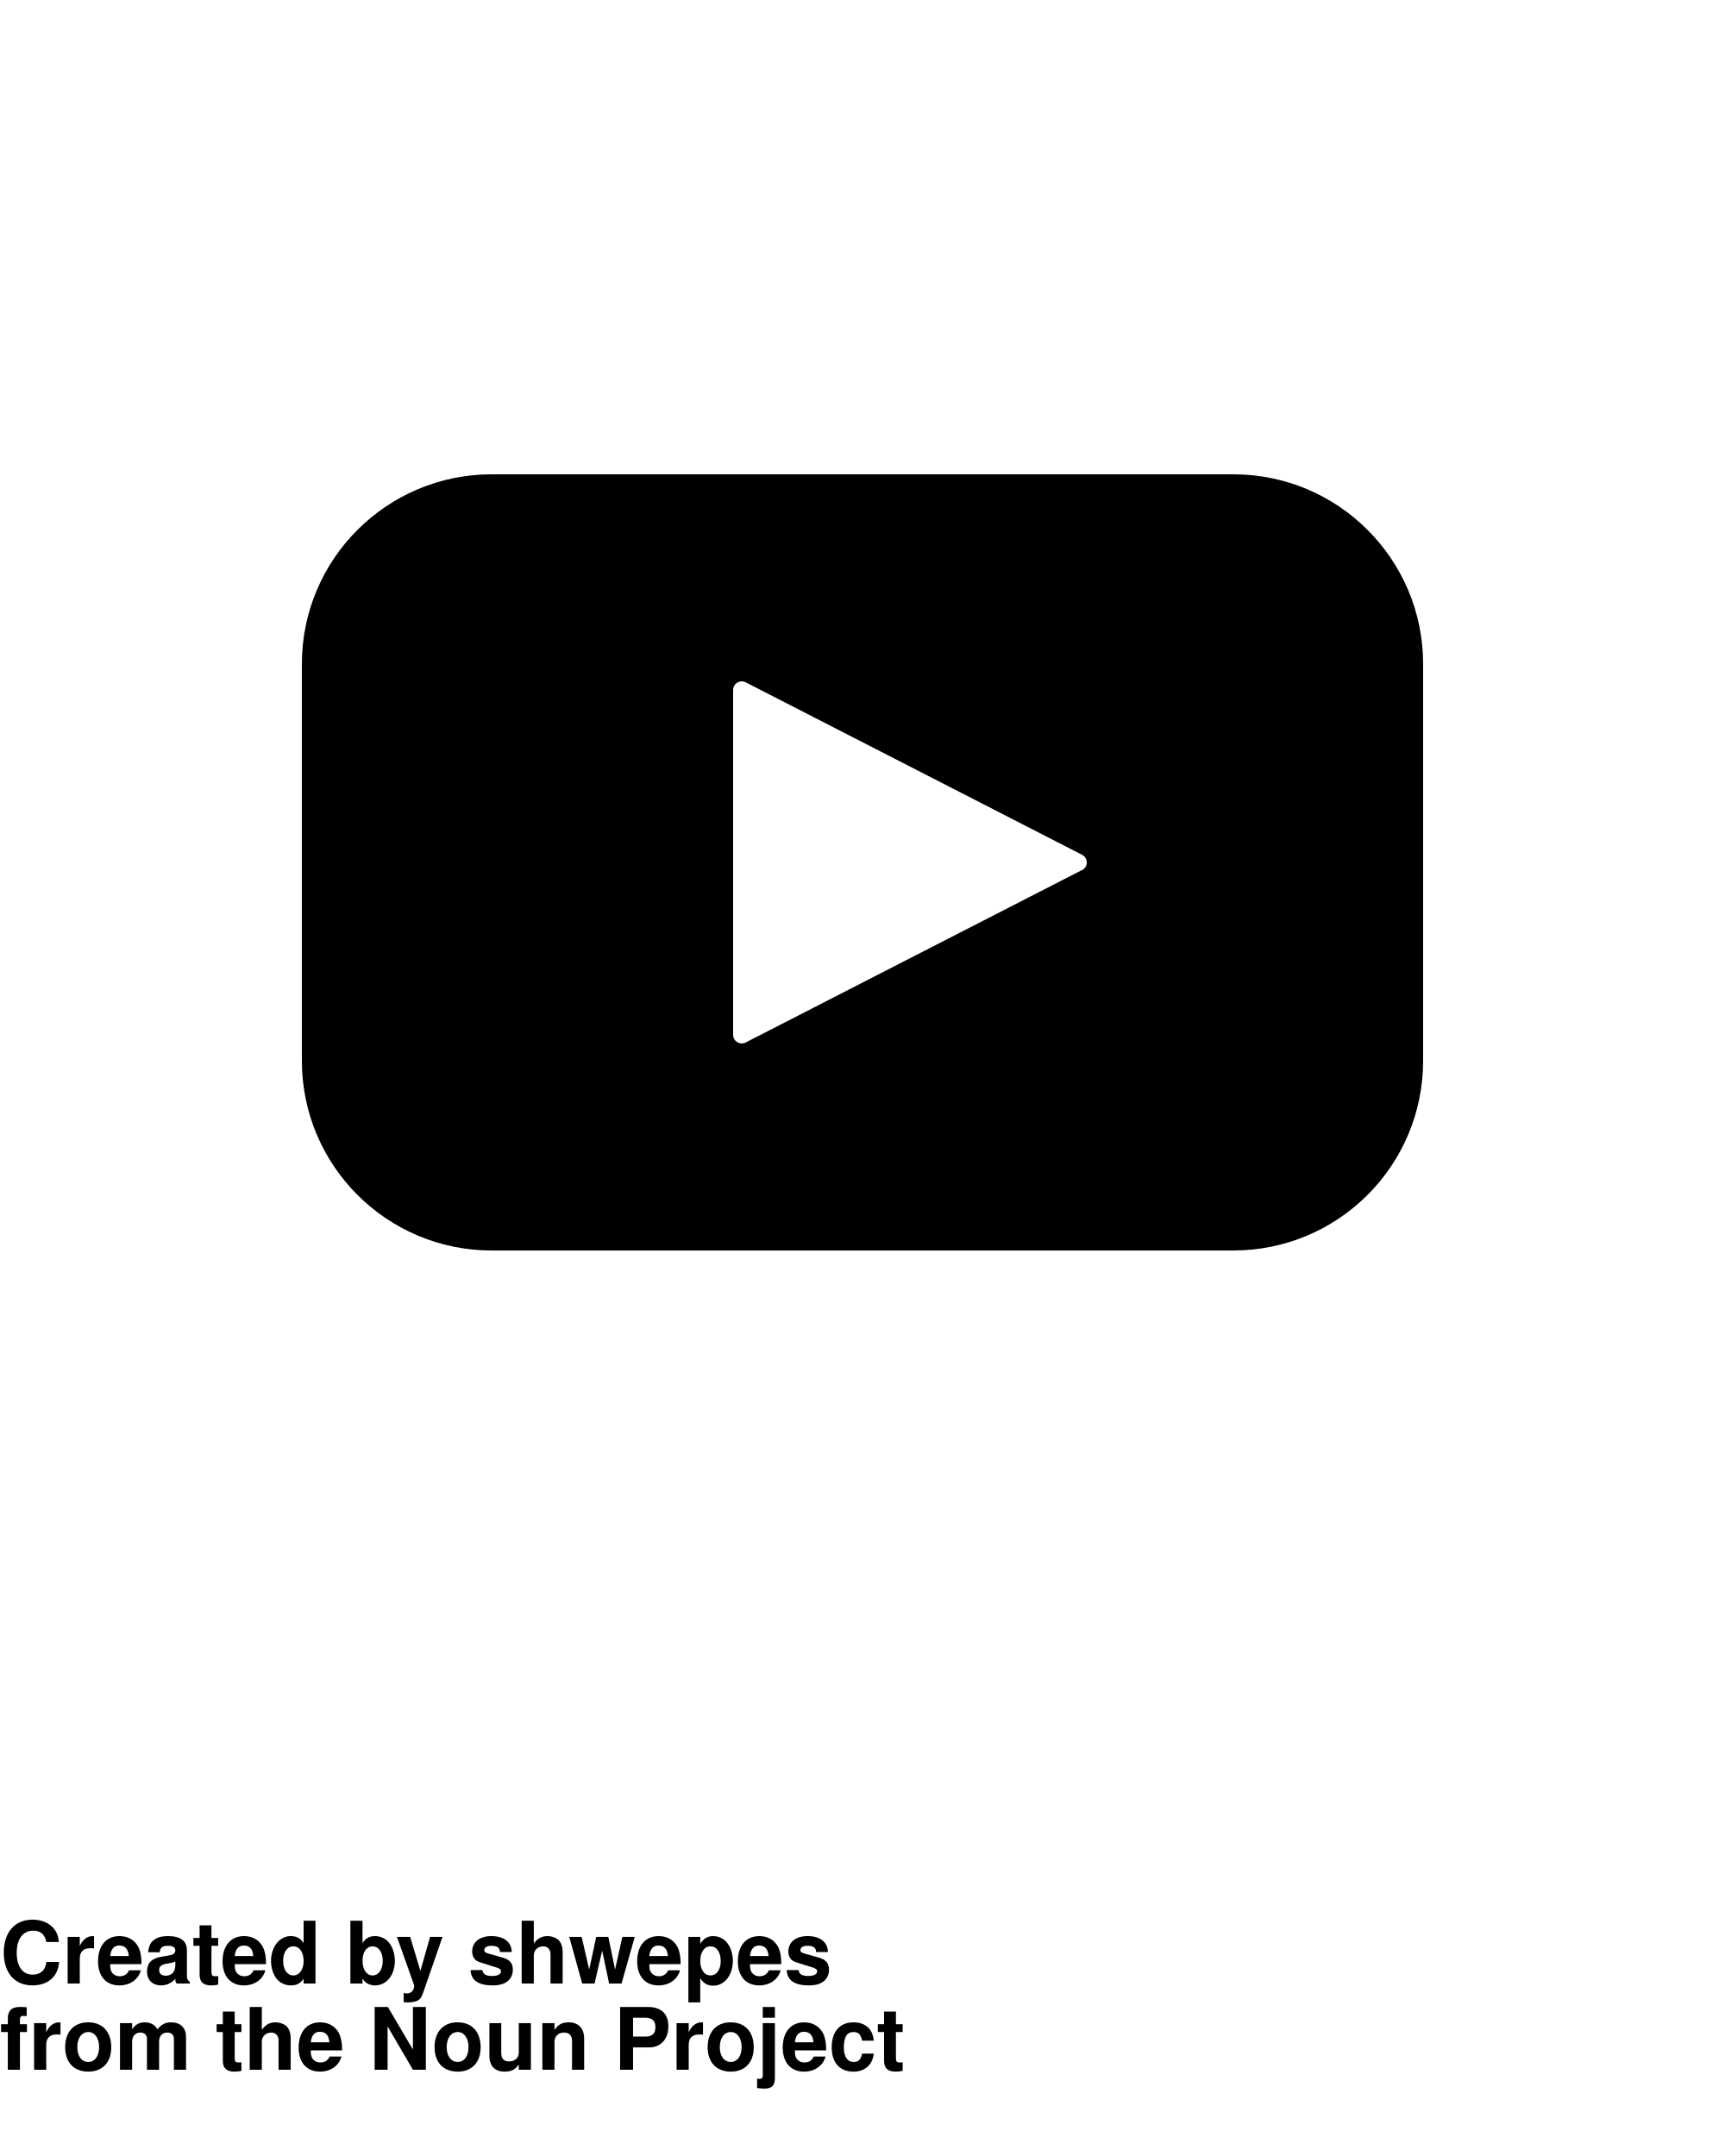
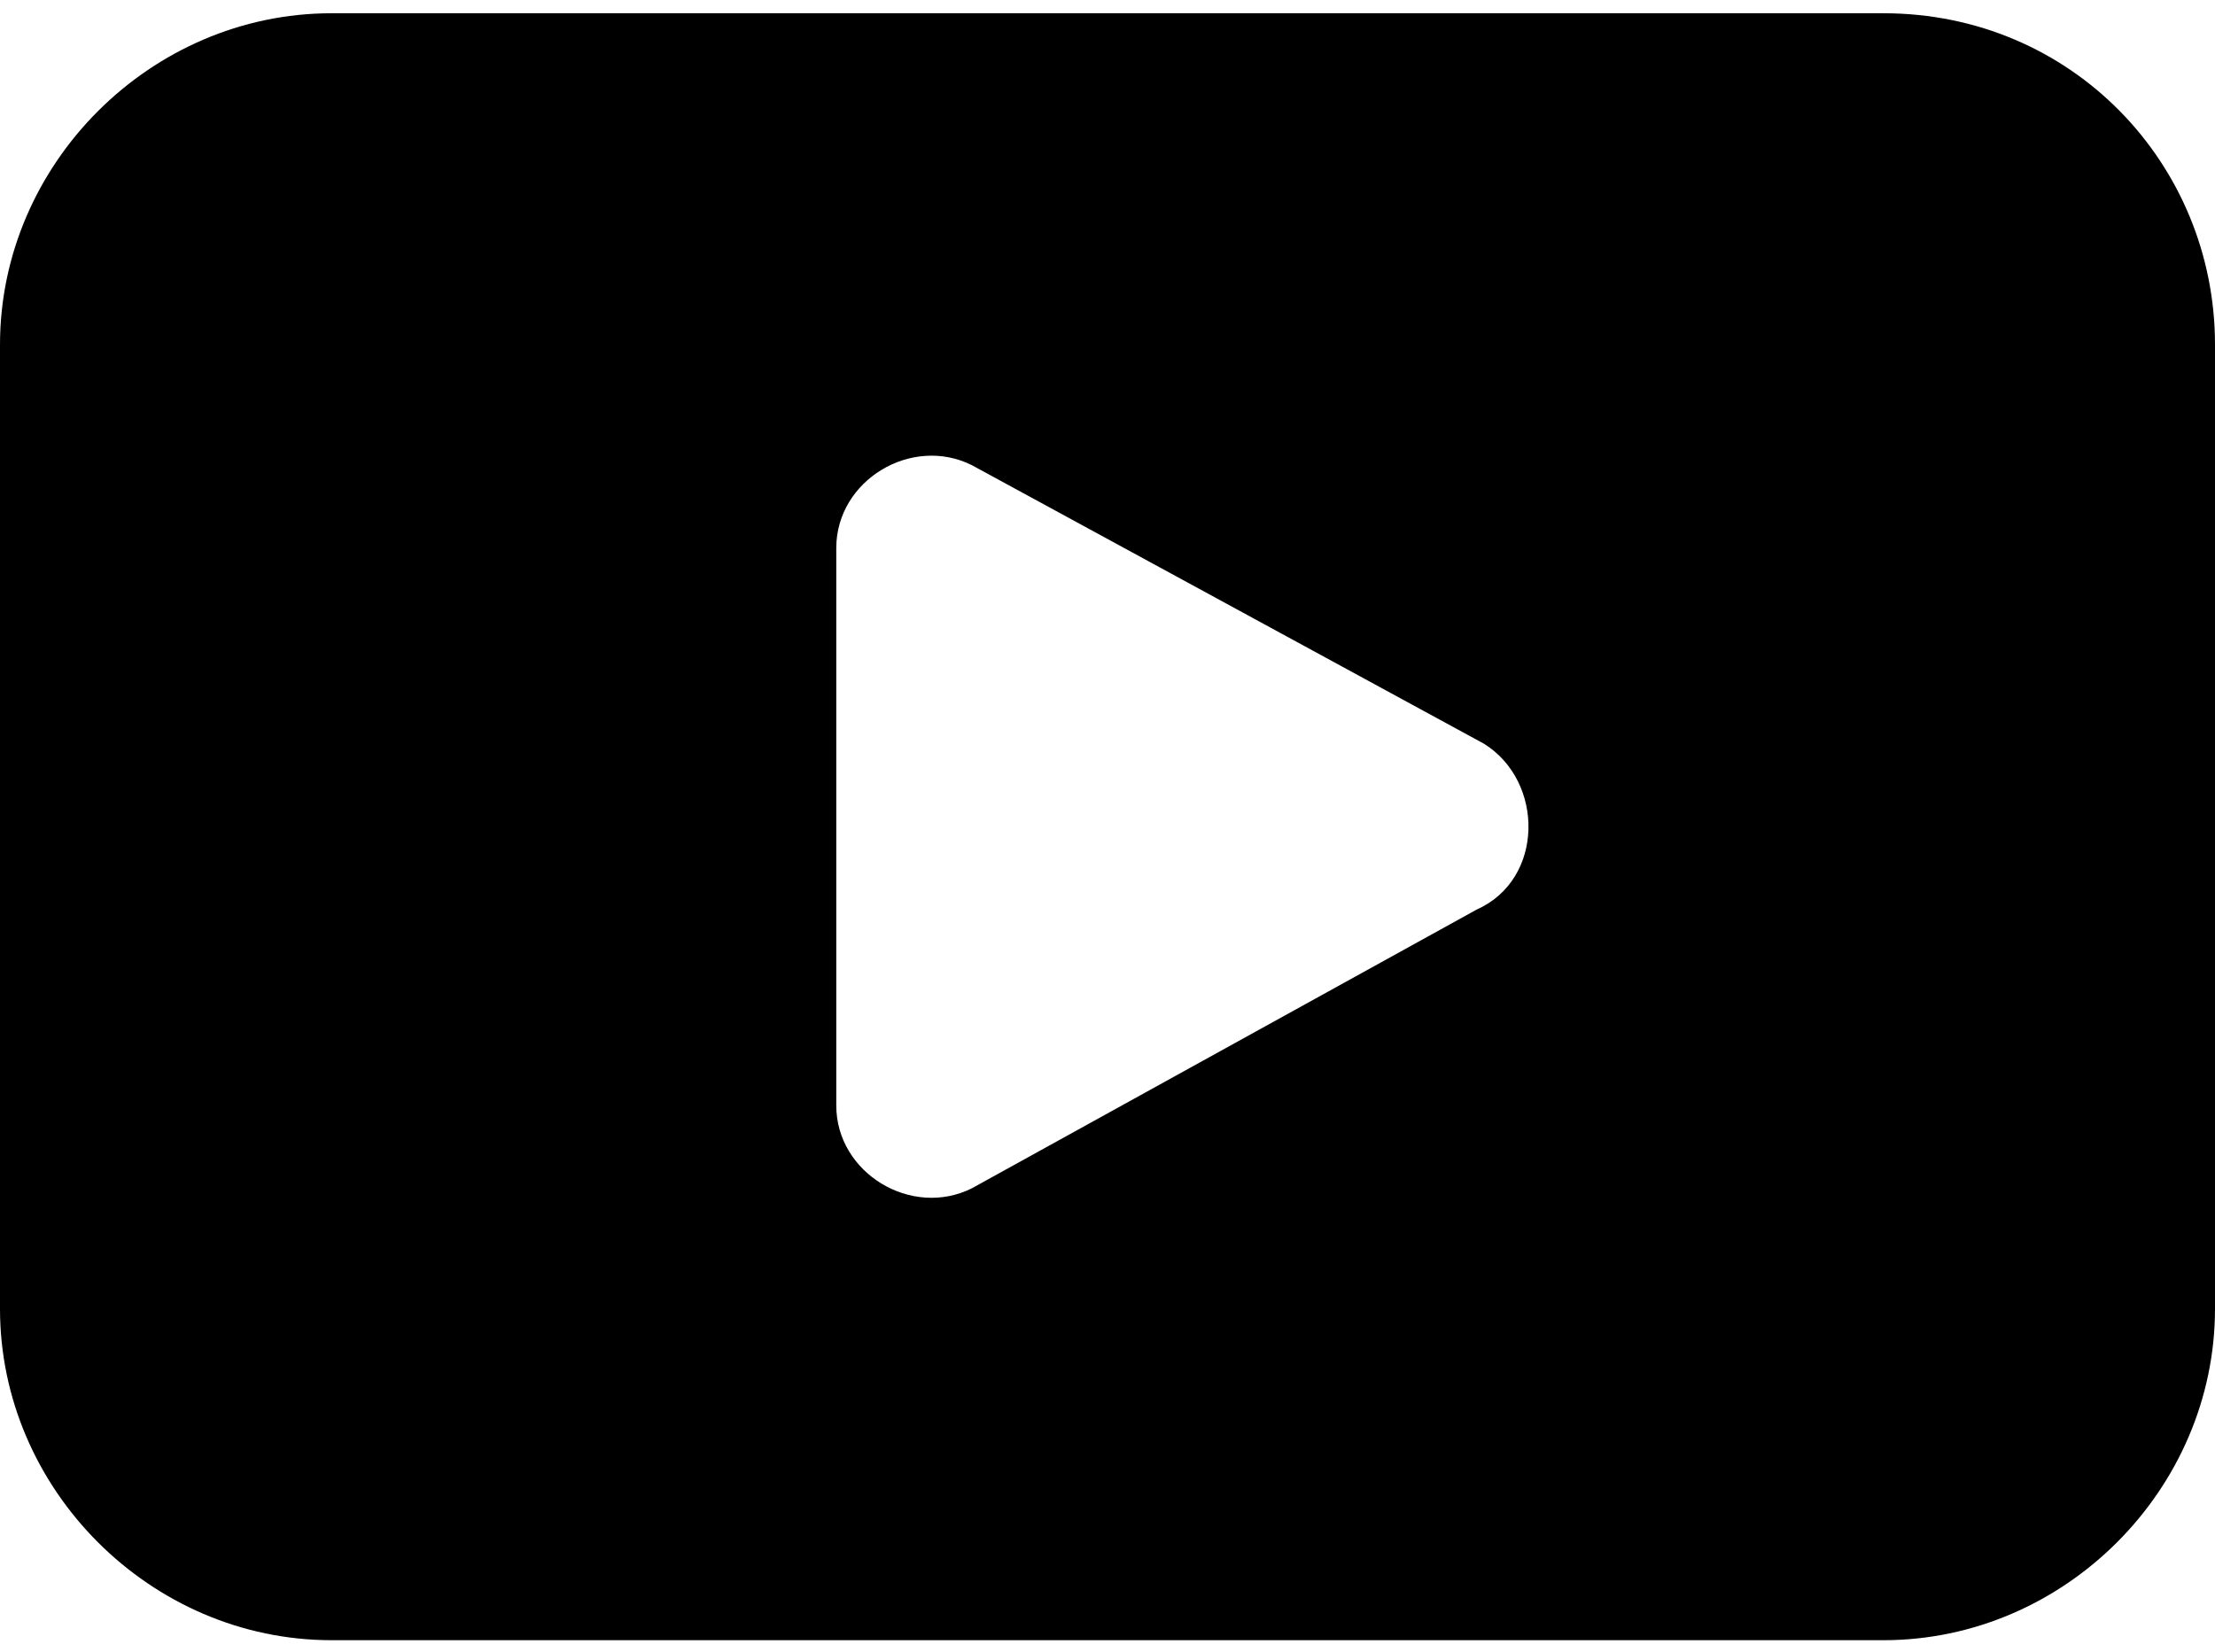
- <svg xmlns="http://www.w3.org/2000/svg" data-name="Layer 1" viewBox="0 0 100 125" x="0px" y="0px">
-   <path d="M71.5,27.5h-43a11,11,0,0,0-11,11v23a11,11,0,0,0,11,11h43a11,11,0,0,0,11-11v-23A11,11,0,0,0,71.5,27.5ZM62.73,50.44l-19.5,10A.5.5,0,0,1,42.5,60V40a.5.5,0,0,1,.73-.44l19.5,10a.5.5,0,0,1,0,.89Z" />
-   <text x="0" y="115" fill="#000000" font-size="5px" font-weight="bold" font-family="'Helvetica Neue', Helvetica, Arial-Unicode, Arial, Sans-serif">Created by shwepes</text>
-   <text x="0" y="120" fill="#000000" font-size="5px" font-weight="bold" font-family="'Helvetica Neue', Helvetica, Arial-Unicode, Arial, Sans-serif">from the Noun Project</text>
+ <svg xmlns="http://www.w3.org/2000/svg" width="122" height="91" viewBox="0 0 122 91" fill="none">
+   <path fill-rule="evenodd" clip-rule="evenodd" d="M103.742 0.73H18.258C8.299 0.73 0 9.029 0 18.988V72.104C0 82.063 8.299 90.362 18.258 90.362H103.742C113.701 90.362 122 82.063 122 72.104V18.988C122 9.029 114.116 0.73 103.742 0.73ZM81.749 40.981L53.53 25.628C50.211 23.968 46.061 26.458 46.061 30.193V60.9C46.061 64.635 50.211 67.125 53.53 65.465L81.332 50.111C85.067 48.452 85.067 43.057 81.748 40.982L81.749 40.981Z" fill="black" />
</svg>
